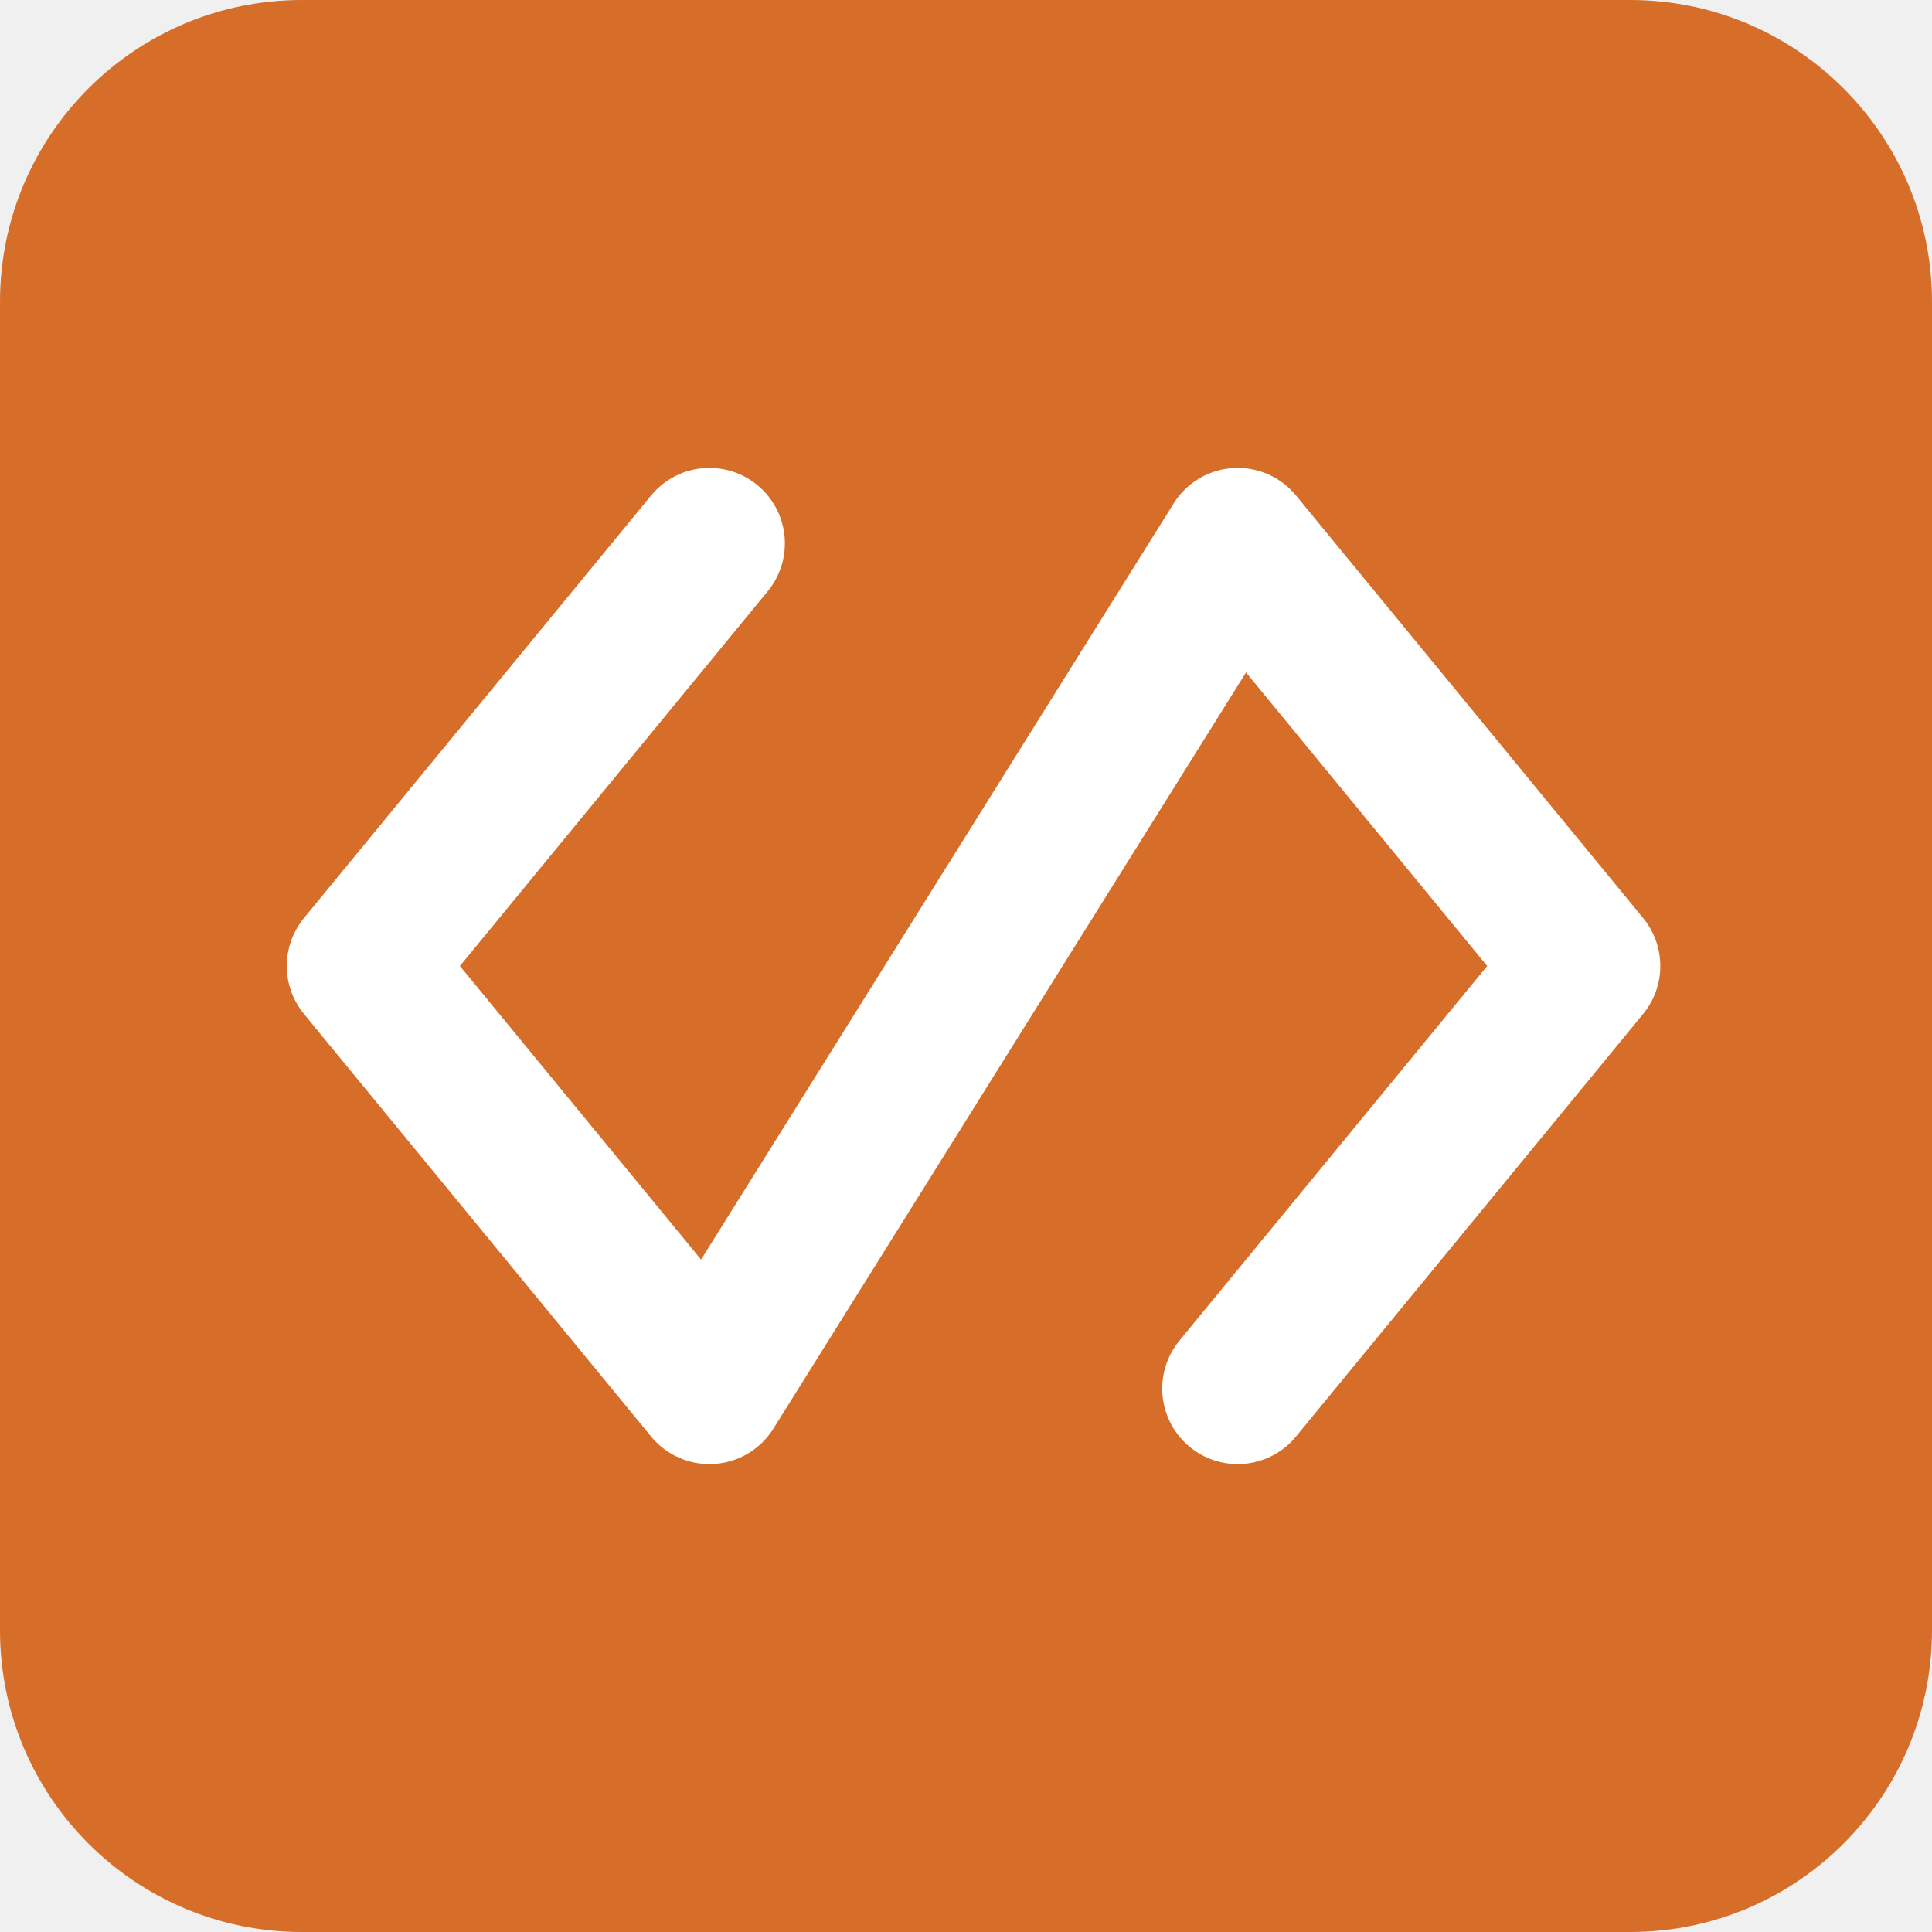
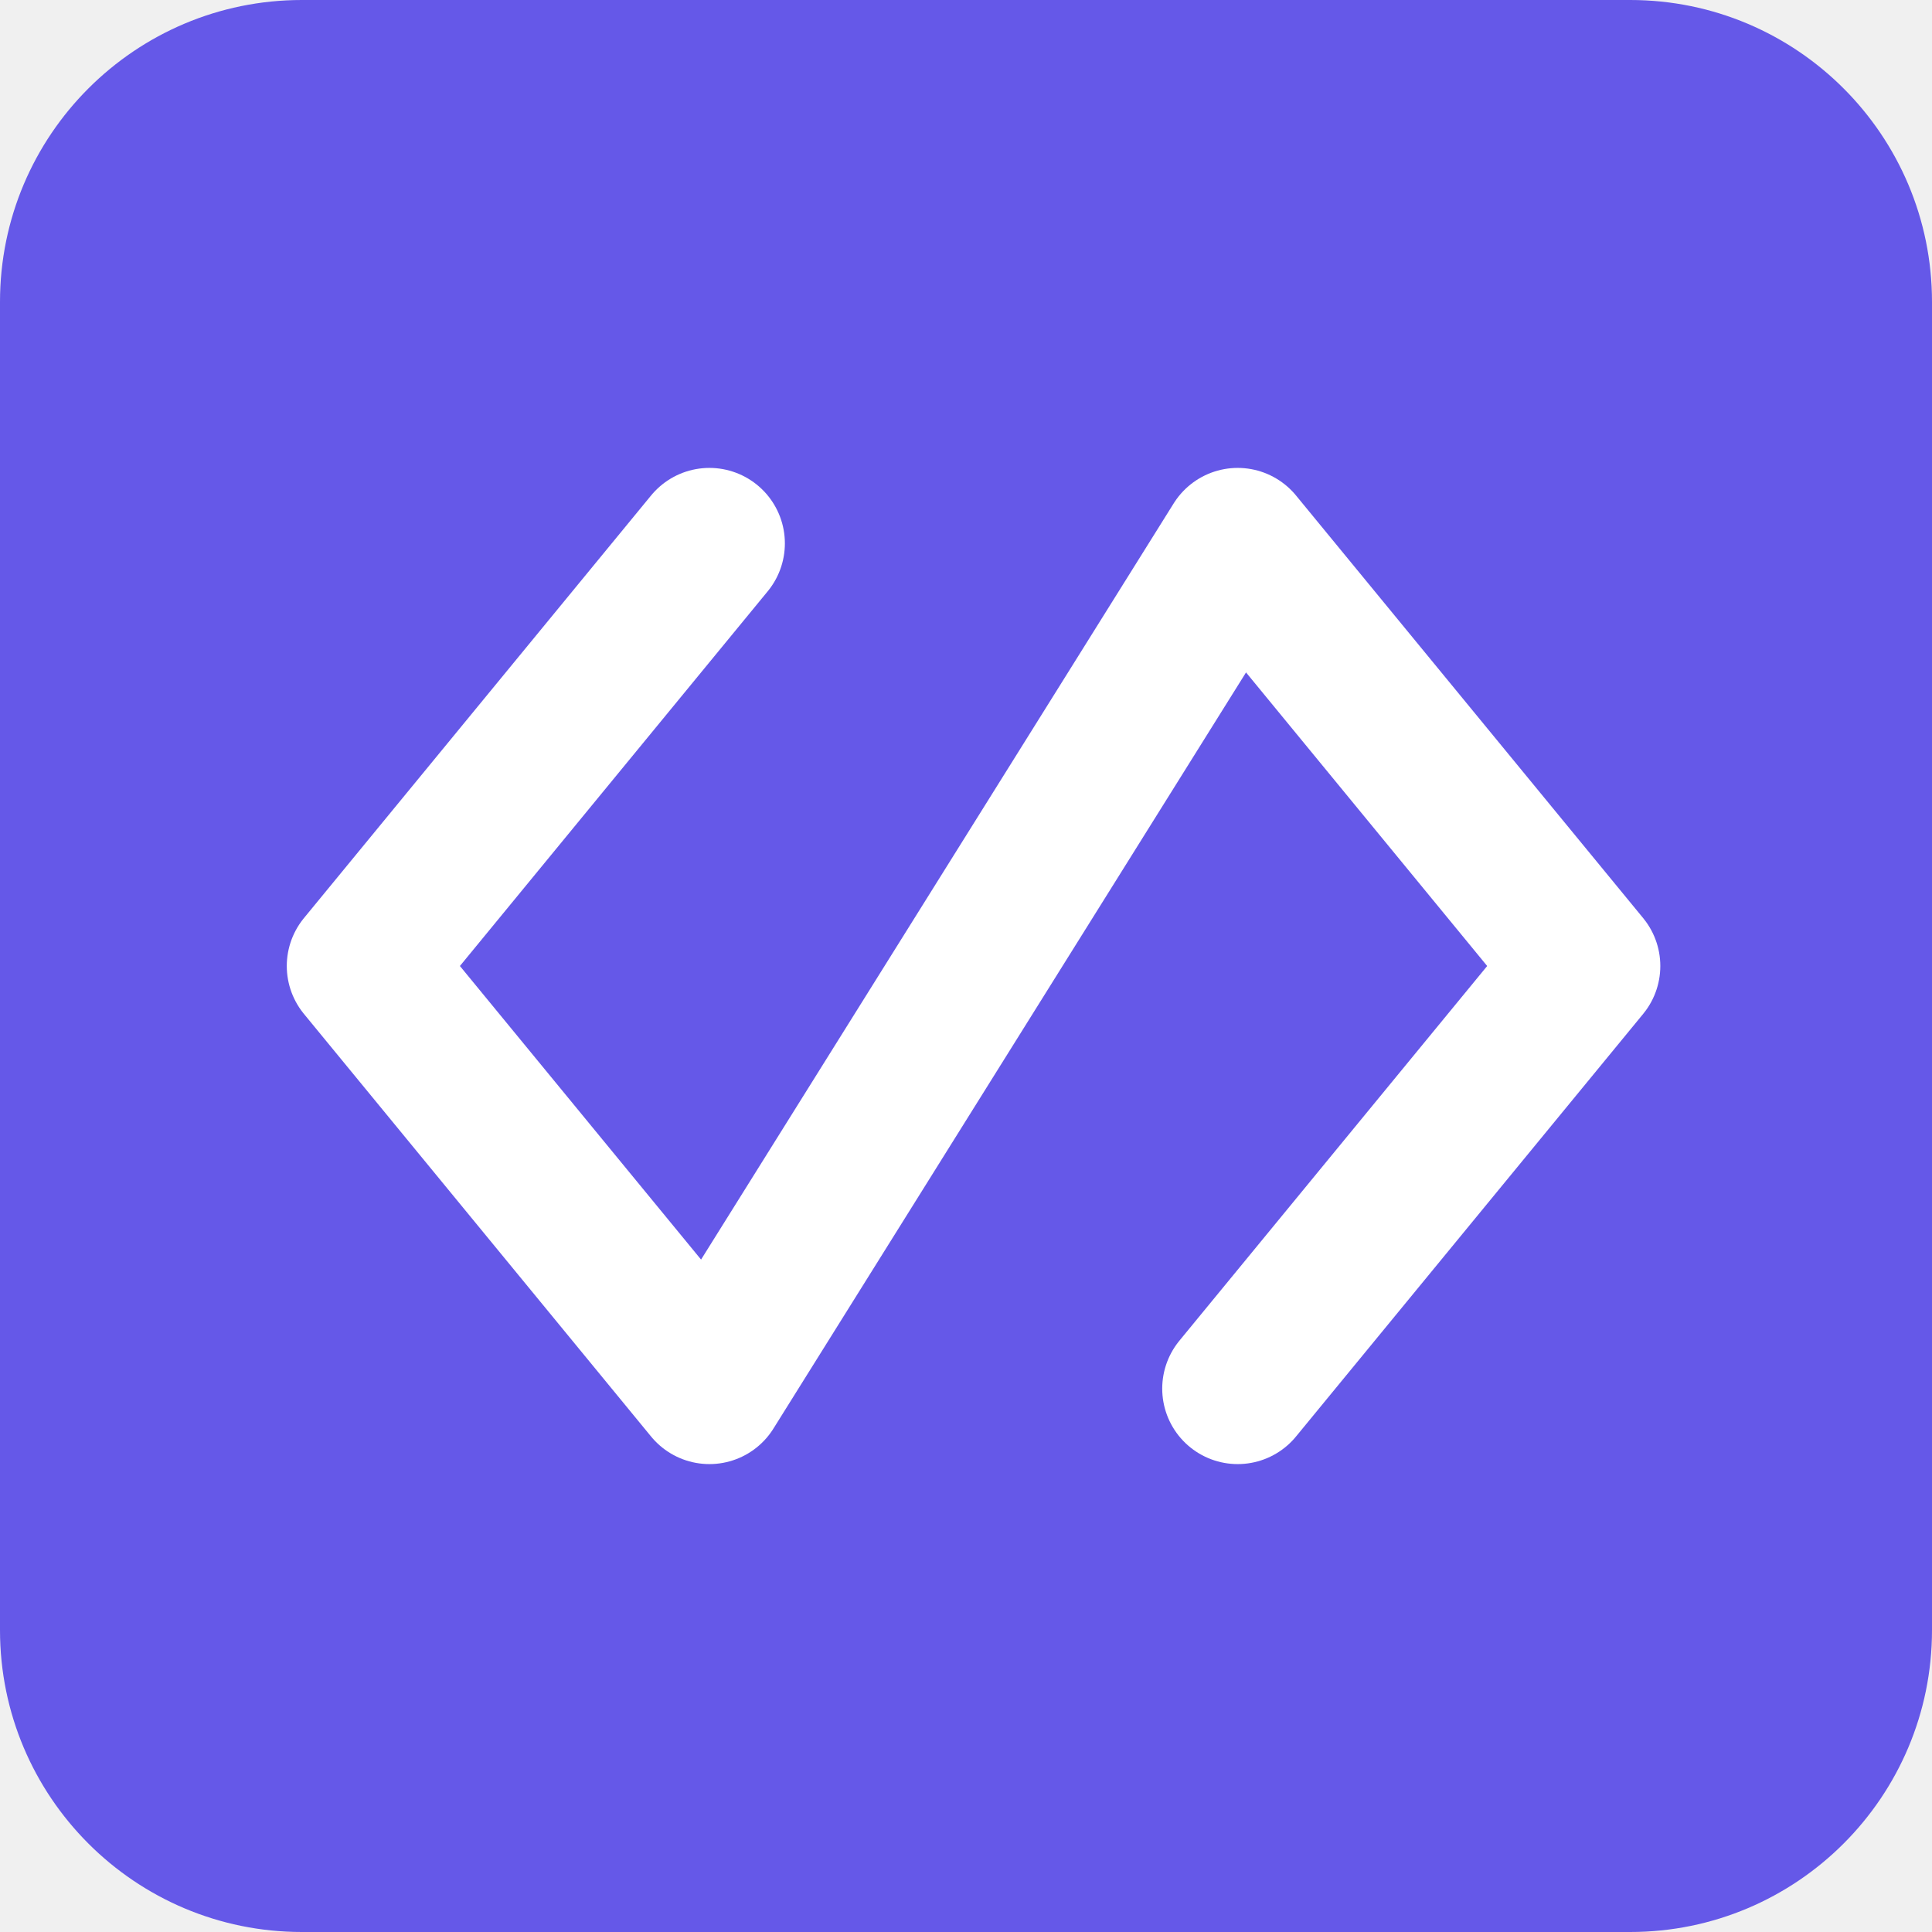
<svg xmlns="http://www.w3.org/2000/svg" width="256" height="256" viewBox="0 0 256 256">
-   <rect width="256" height="256" rx="40" ry="40" fill="#d66d28" />
+   <rect width="256" height="256" rx="40" ry="40" fill="#6558e8" />
  <path d="M94 72 L48 128 L94 184 L164 72 L210 128 L164 184" fill="none" stroke="#ffffff" stroke-width="20" stroke-linecap="round" stroke-linejoin="round" />
</svg>
